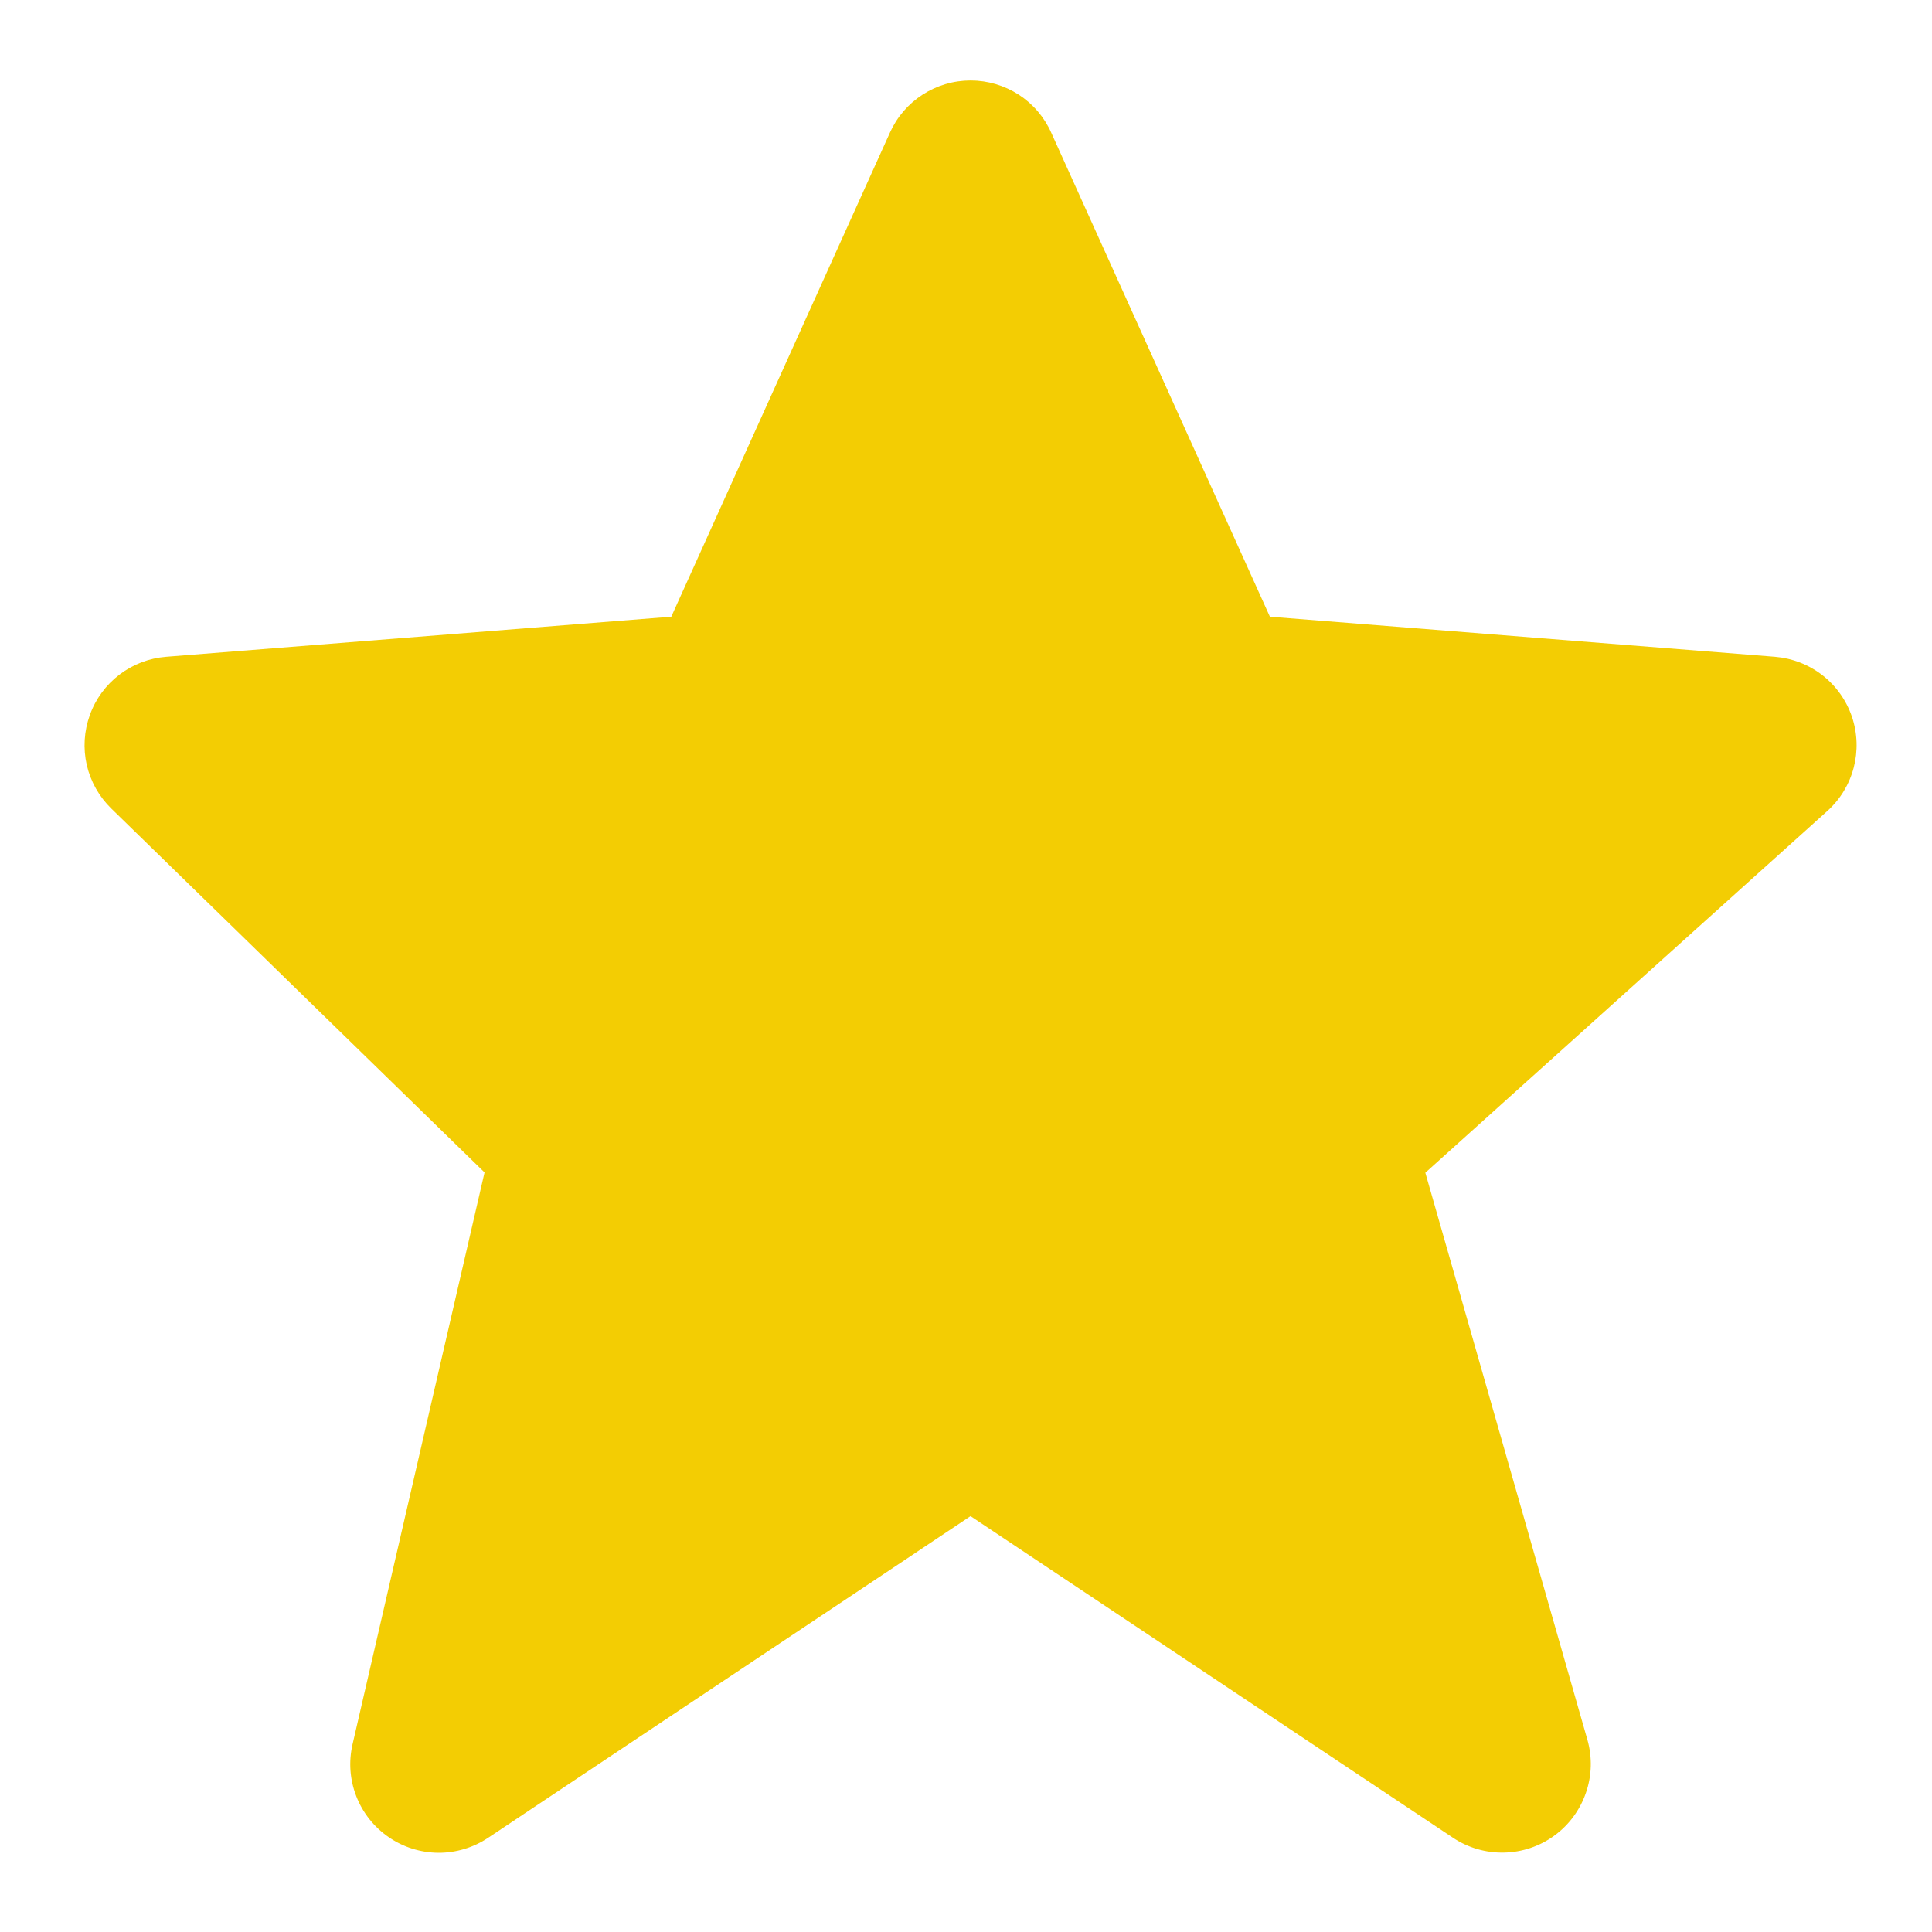
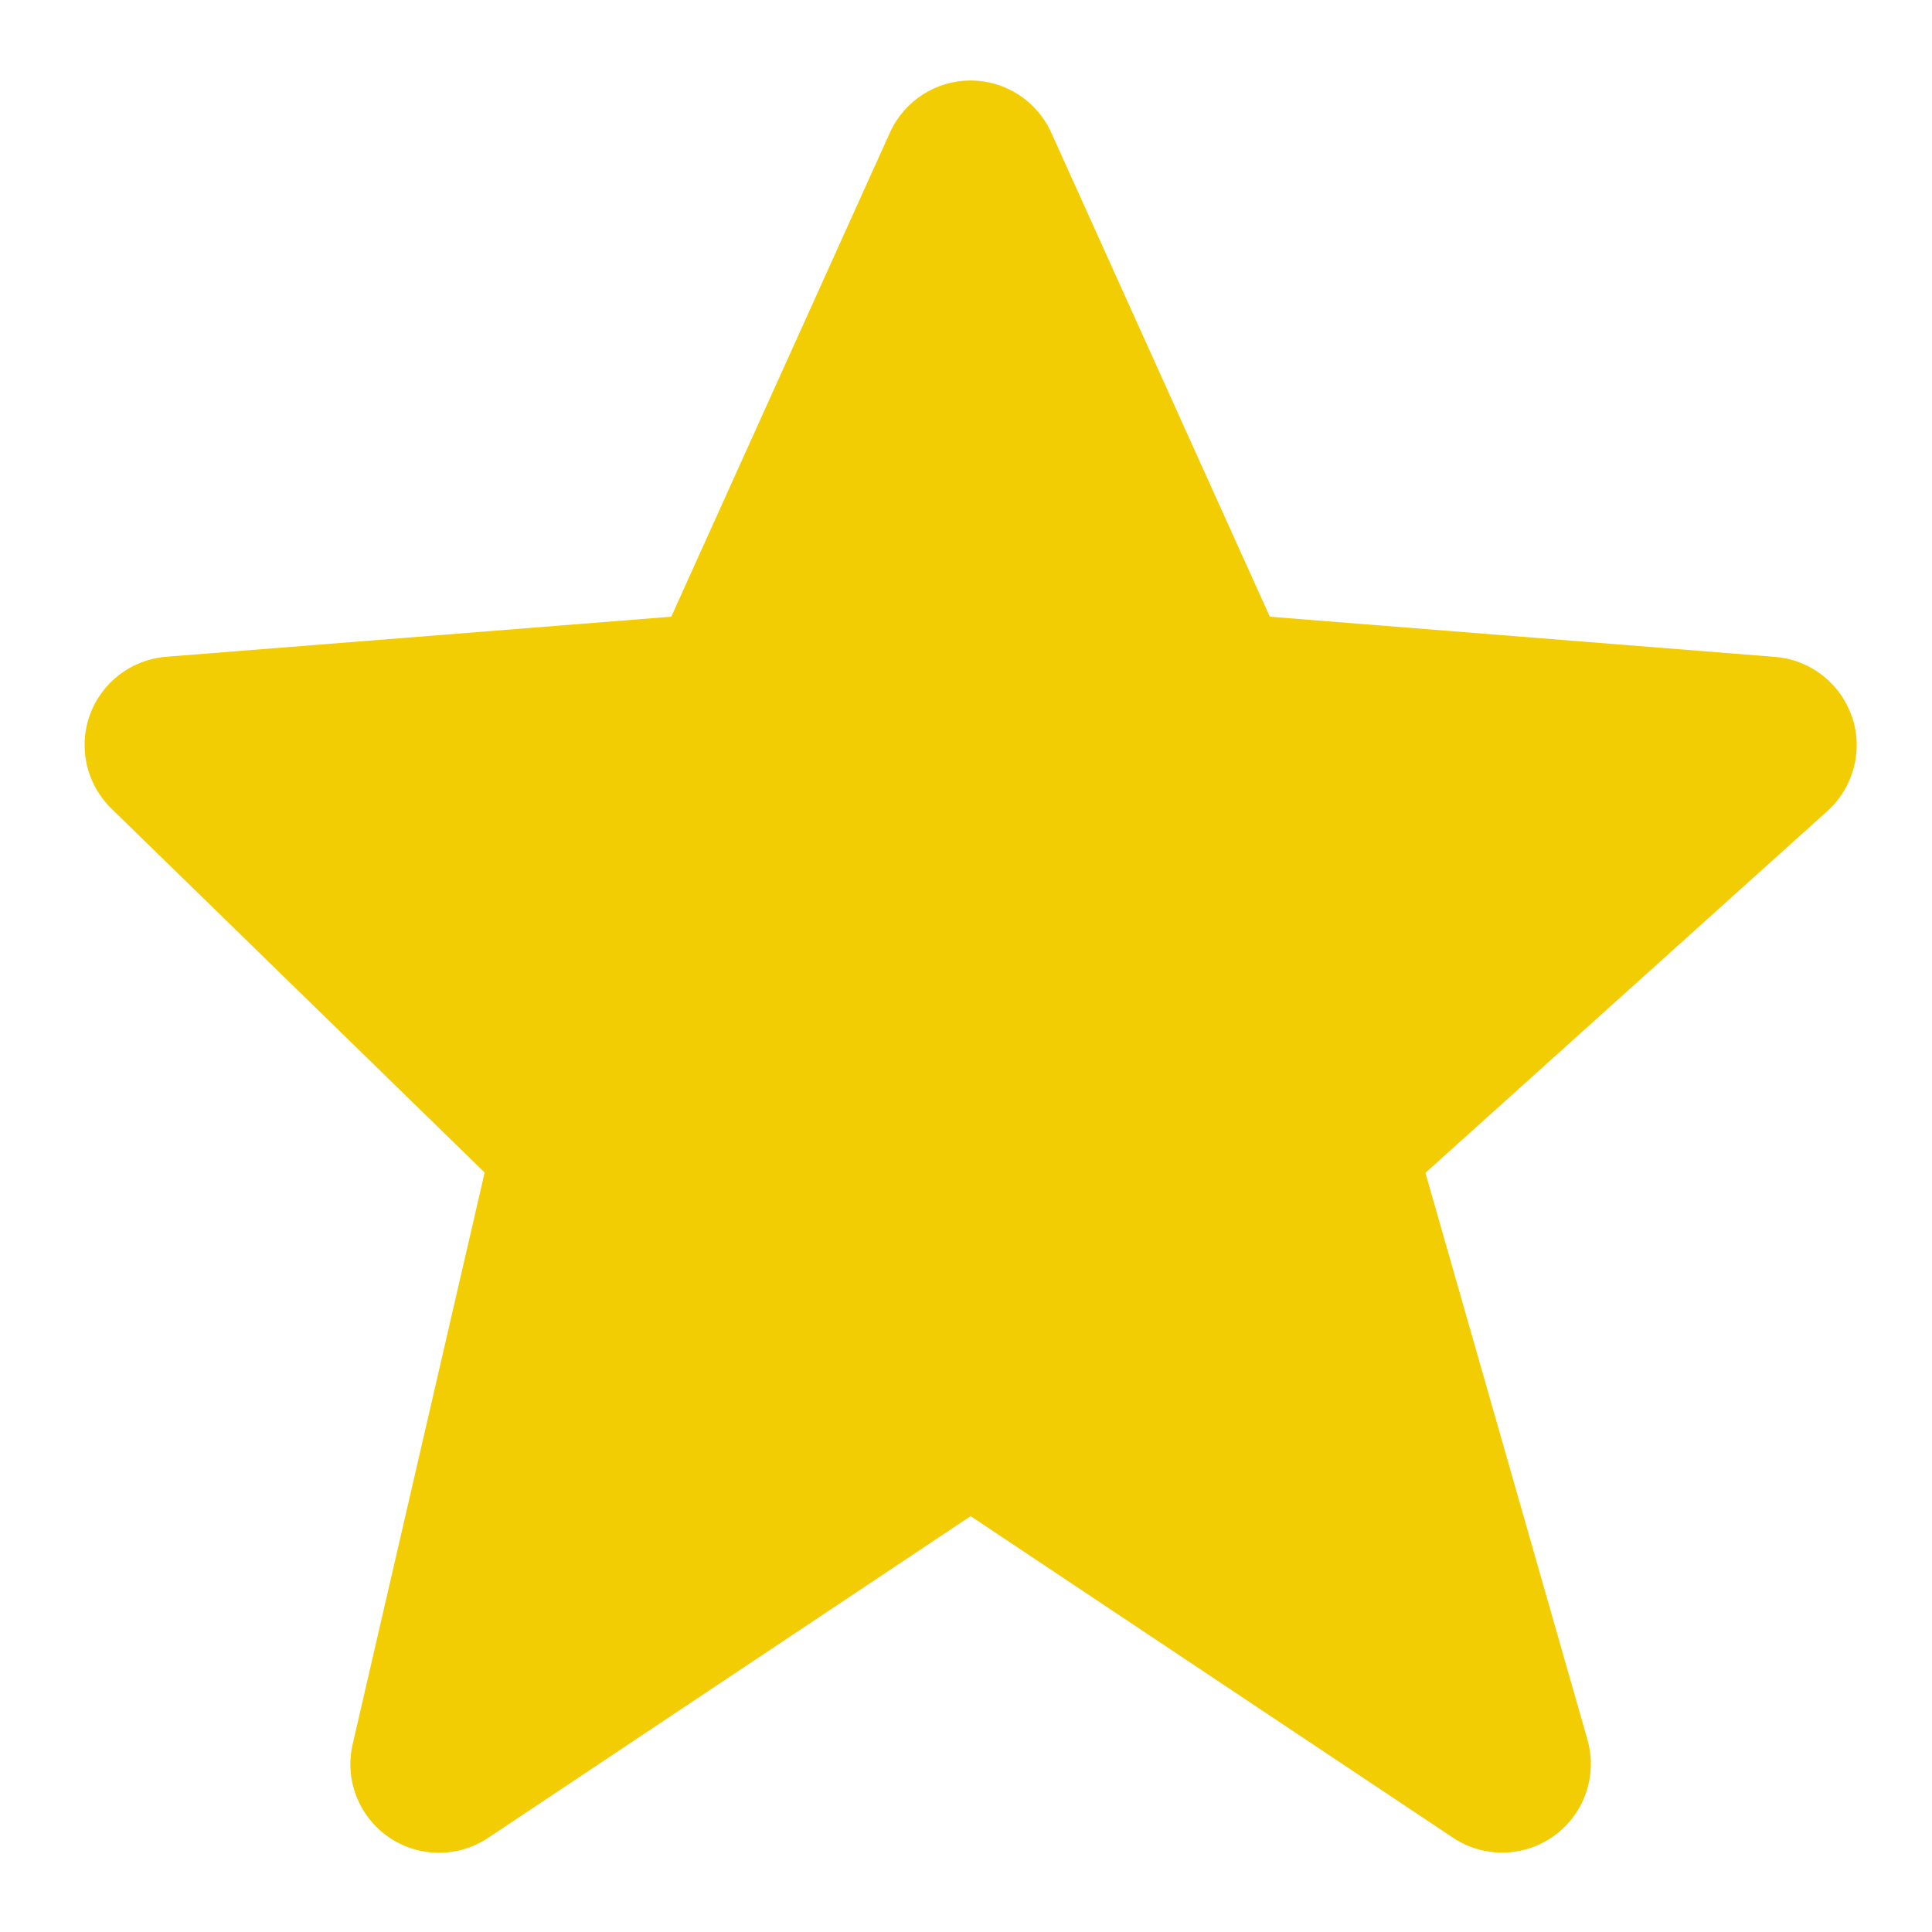
<svg xmlns="http://www.w3.org/2000/svg" width="23" height="23" viewBox="0 0 19 20" fill="none">
-   <path d="M18.671 7.419C18.613 7.249 18.507 7.1 18.366 6.99C18.224 6.88 18.054 6.814 17.875 6.799L12.646 6.384L10.383 1.375C10.311 1.213 10.194 1.076 10.046 0.98C9.897 0.884 9.724 0.833 9.548 0.833C9.371 0.833 9.198 0.884 9.05 0.98C8.901 1.076 8.784 1.213 8.712 1.374L6.449 6.384L1.22 6.799C1.044 6.813 0.876 6.877 0.736 6.984C0.596 7.091 0.489 7.236 0.43 7.402C0.37 7.568 0.359 7.747 0.398 7.919C0.438 8.091 0.526 8.247 0.652 8.37L4.516 12.137L3.15 18.055C3.108 18.235 3.121 18.422 3.188 18.594C3.254 18.765 3.371 18.913 3.522 19.017C3.673 19.122 3.852 19.178 4.036 19.18C4.22 19.181 4.4 19.127 4.553 19.025L9.547 15.695L14.542 19.025C14.698 19.129 14.882 19.182 15.07 19.178C15.257 19.174 15.439 19.113 15.591 19.002C15.742 18.892 15.856 18.737 15.917 18.56C15.979 18.383 15.984 18.191 15.933 18.011L14.255 12.14L18.416 8.396C18.689 8.15 18.788 7.767 18.671 7.419Z" fill="#F3CD03" />
+   <path d="M18.671 7.42a.918.918 0 0 0-.796-.62l-5.23-.416-2.262-5.01a.916.916 0 0 0-1.671 0l-2.263 5.01-5.23.415A.917.917 0 0 0 .653 8.37l3.864 3.768-1.366 5.917a.917.917 0 0 0 1.403.97l4.994-3.33 4.995 3.33a.918.918 0 0 0 1.391-1.014l-1.678-5.87 4.161-3.745a.919.919 0 0 0 .255-.977Z" fill="#F3CD03" />
</svg>
